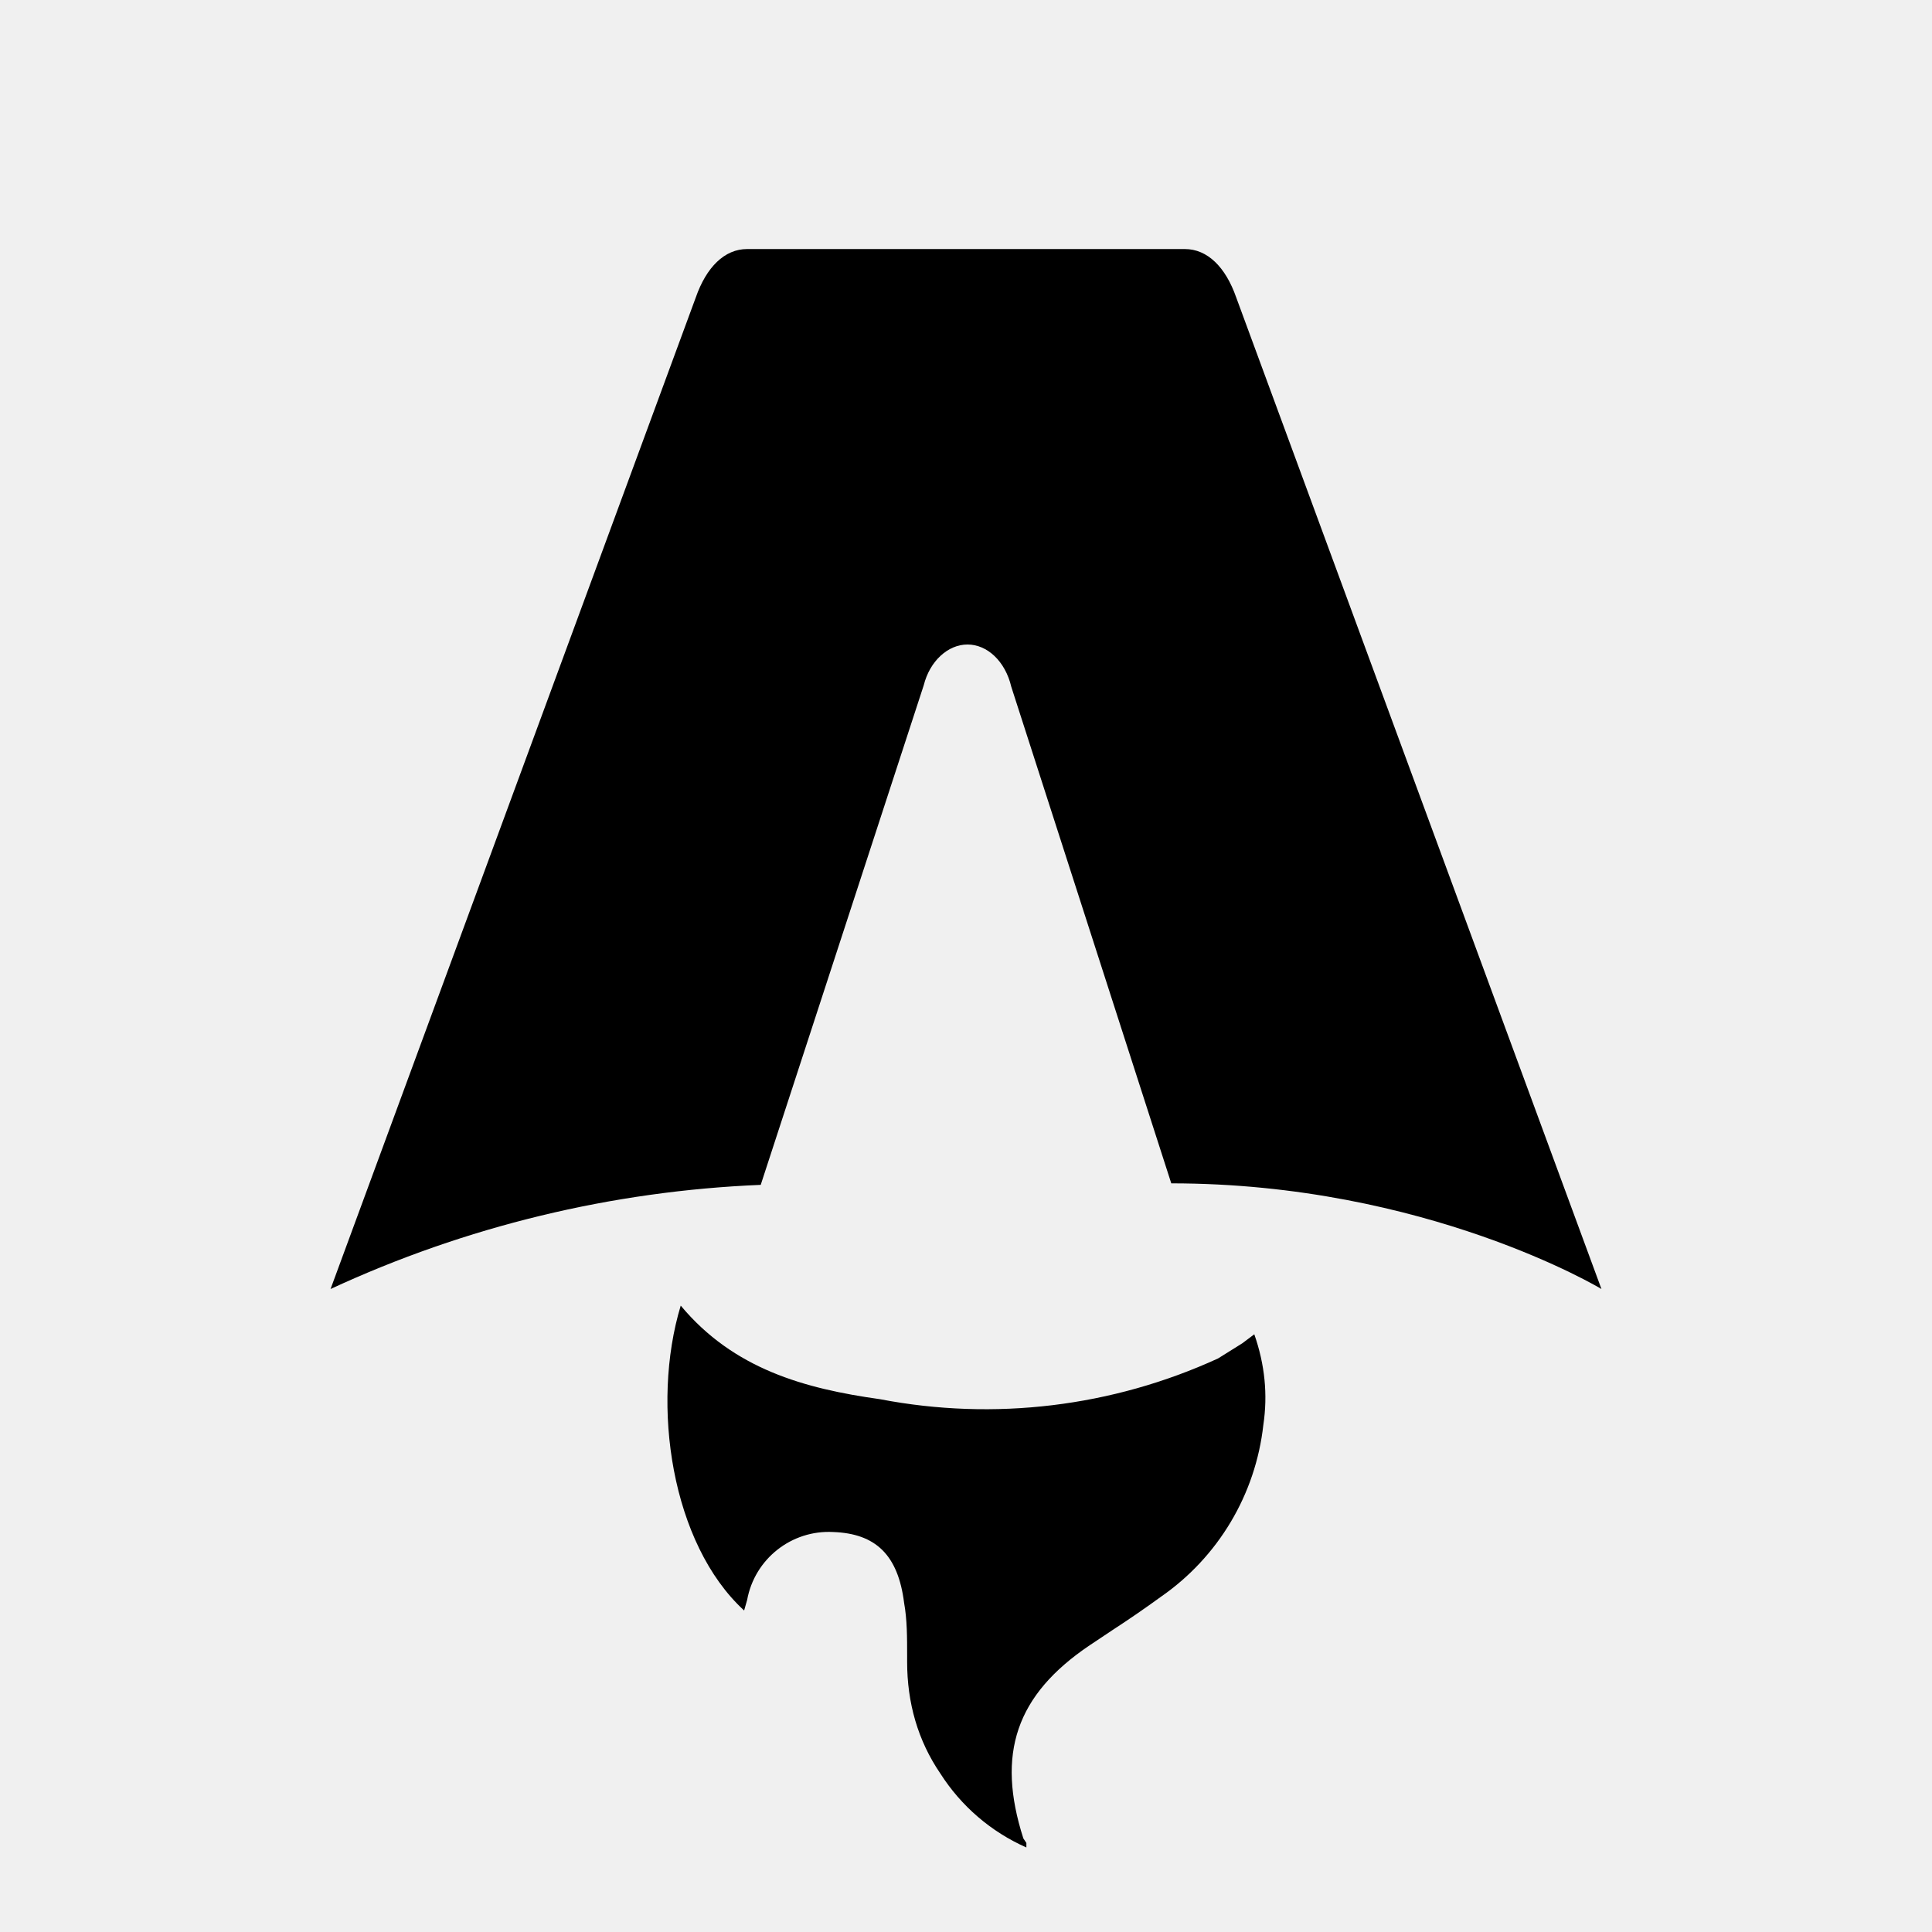
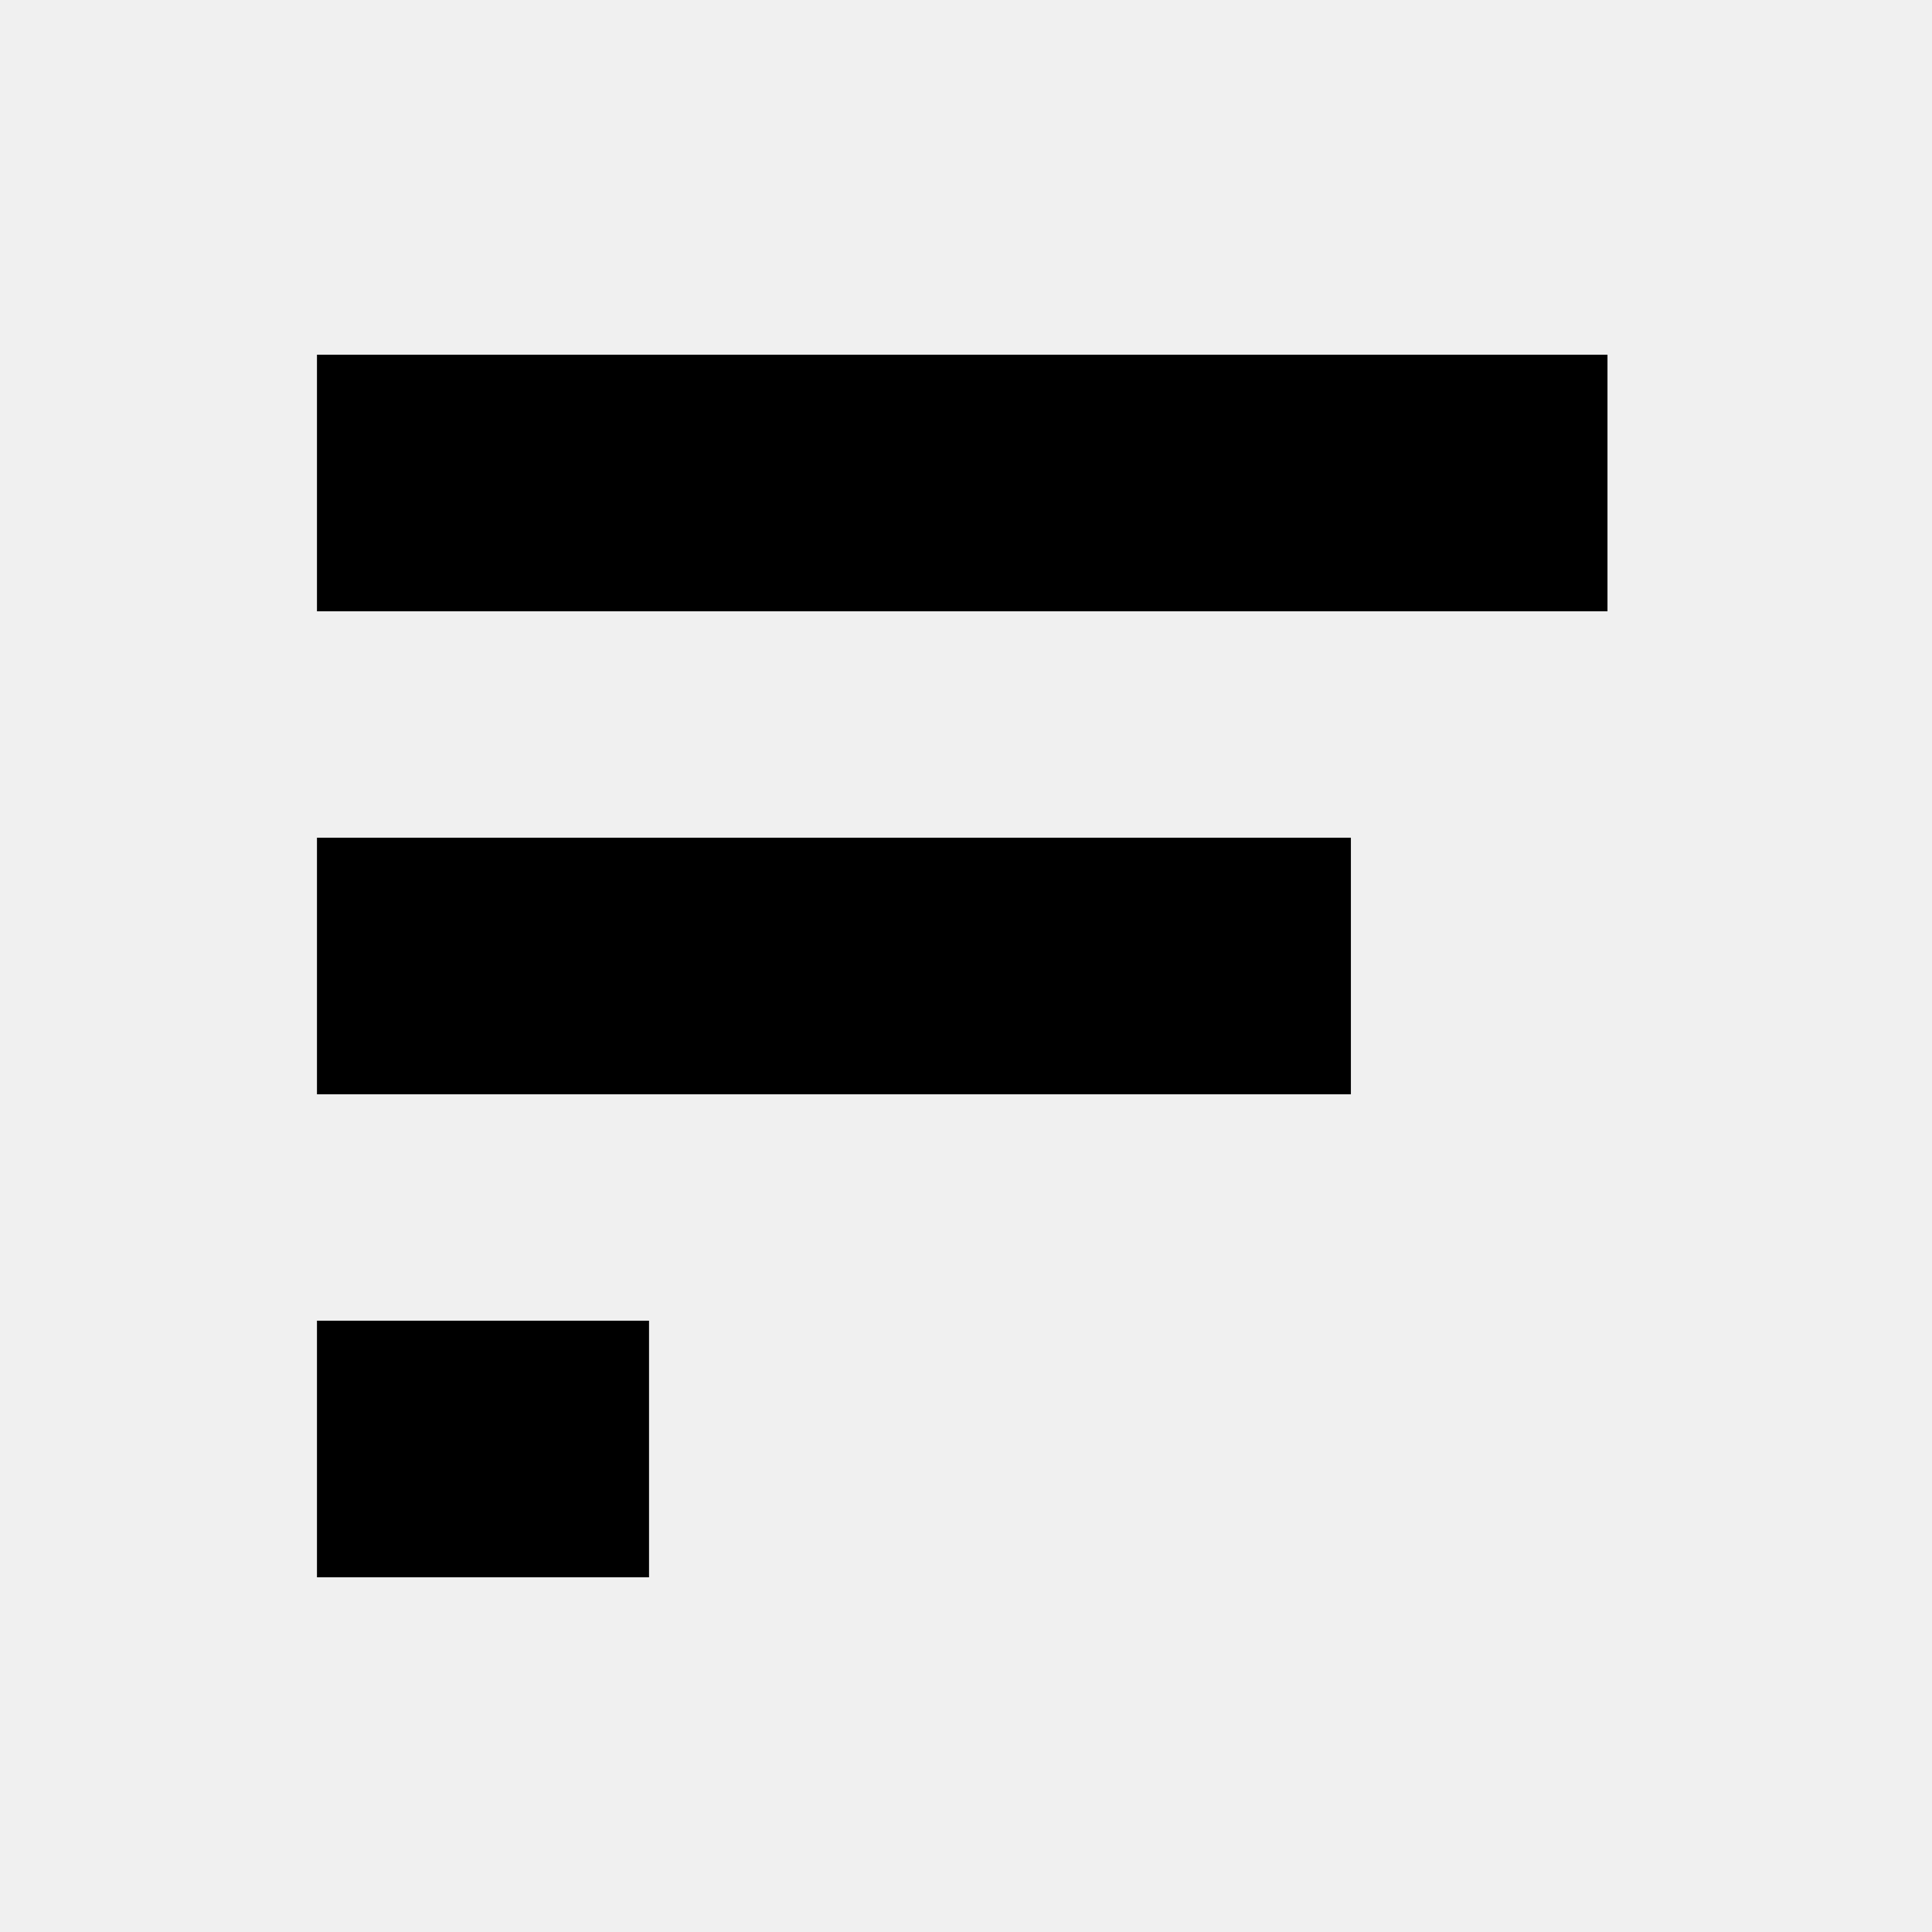
- <svg xmlns="http://www.w3.org/2000/svg" fill="none" viewBox="0 0 128 128">
-   <path d="M50.4 78.5a75.1 75.1 0 0 0-28.5 6.9l24.2-65.7c.7-2 1.9-3.2 3.4-3.2h29c1.5 0 2.7 1.2 3.4 3.2l24.2 65.7s-11.6-7-28.5-7L67 45.5c-.4-1.7-1.6-2.8-2.9-2.8-1.3 0-2.5 1.1-2.9 2.7L50.4 78.5Zm-1.1 28.2Zm-4.2-20.2c-2 6.6-.6 15.8 4.2 20.2a17.5 17.5 0 0 1 .2-.7 5.5 5.5 0 0 1 5.7-4.5c2.8.1 4.3 1.5 4.7 4.7.2 1.1.2 2.3.2 3.5v.4c0 2.7.7 5.2 2.2 7.4a13 13 0 0 0 5.7 4.9v-.3l-.2-.3c-1.8-5.6-.5-9.5 4.4-12.8l1.5-1a73 73 0 0 0 3.2-2.2 16 16 0 0 0 6.8-11.4c.3-2 .1-4-.6-6l-.8.6-1.6 1a37 37 0 0 1-22.4 2.7c-5-.7-9.7-2-13.2-6.2Z" />
+ <svg xmlns="http://www.w3.org/2000/svg" width="256" height="256" viewBox="0 0 256 256" fill="none">
+   <rect x="42" y="47" width="171" height="34" />
+   <rect x="42" y="111" width="137" height="34" />
+   <rect x="42" y="175" width="44" height="34" />
  <style>
-         path { fill: #000; }
+         rect { fill: #000; }
        @media (prefers-color-scheme: dark) {
-             path { fill: #FFF; }
+         rect { fill: #FFF; }
        }
    </style>
</svg>
